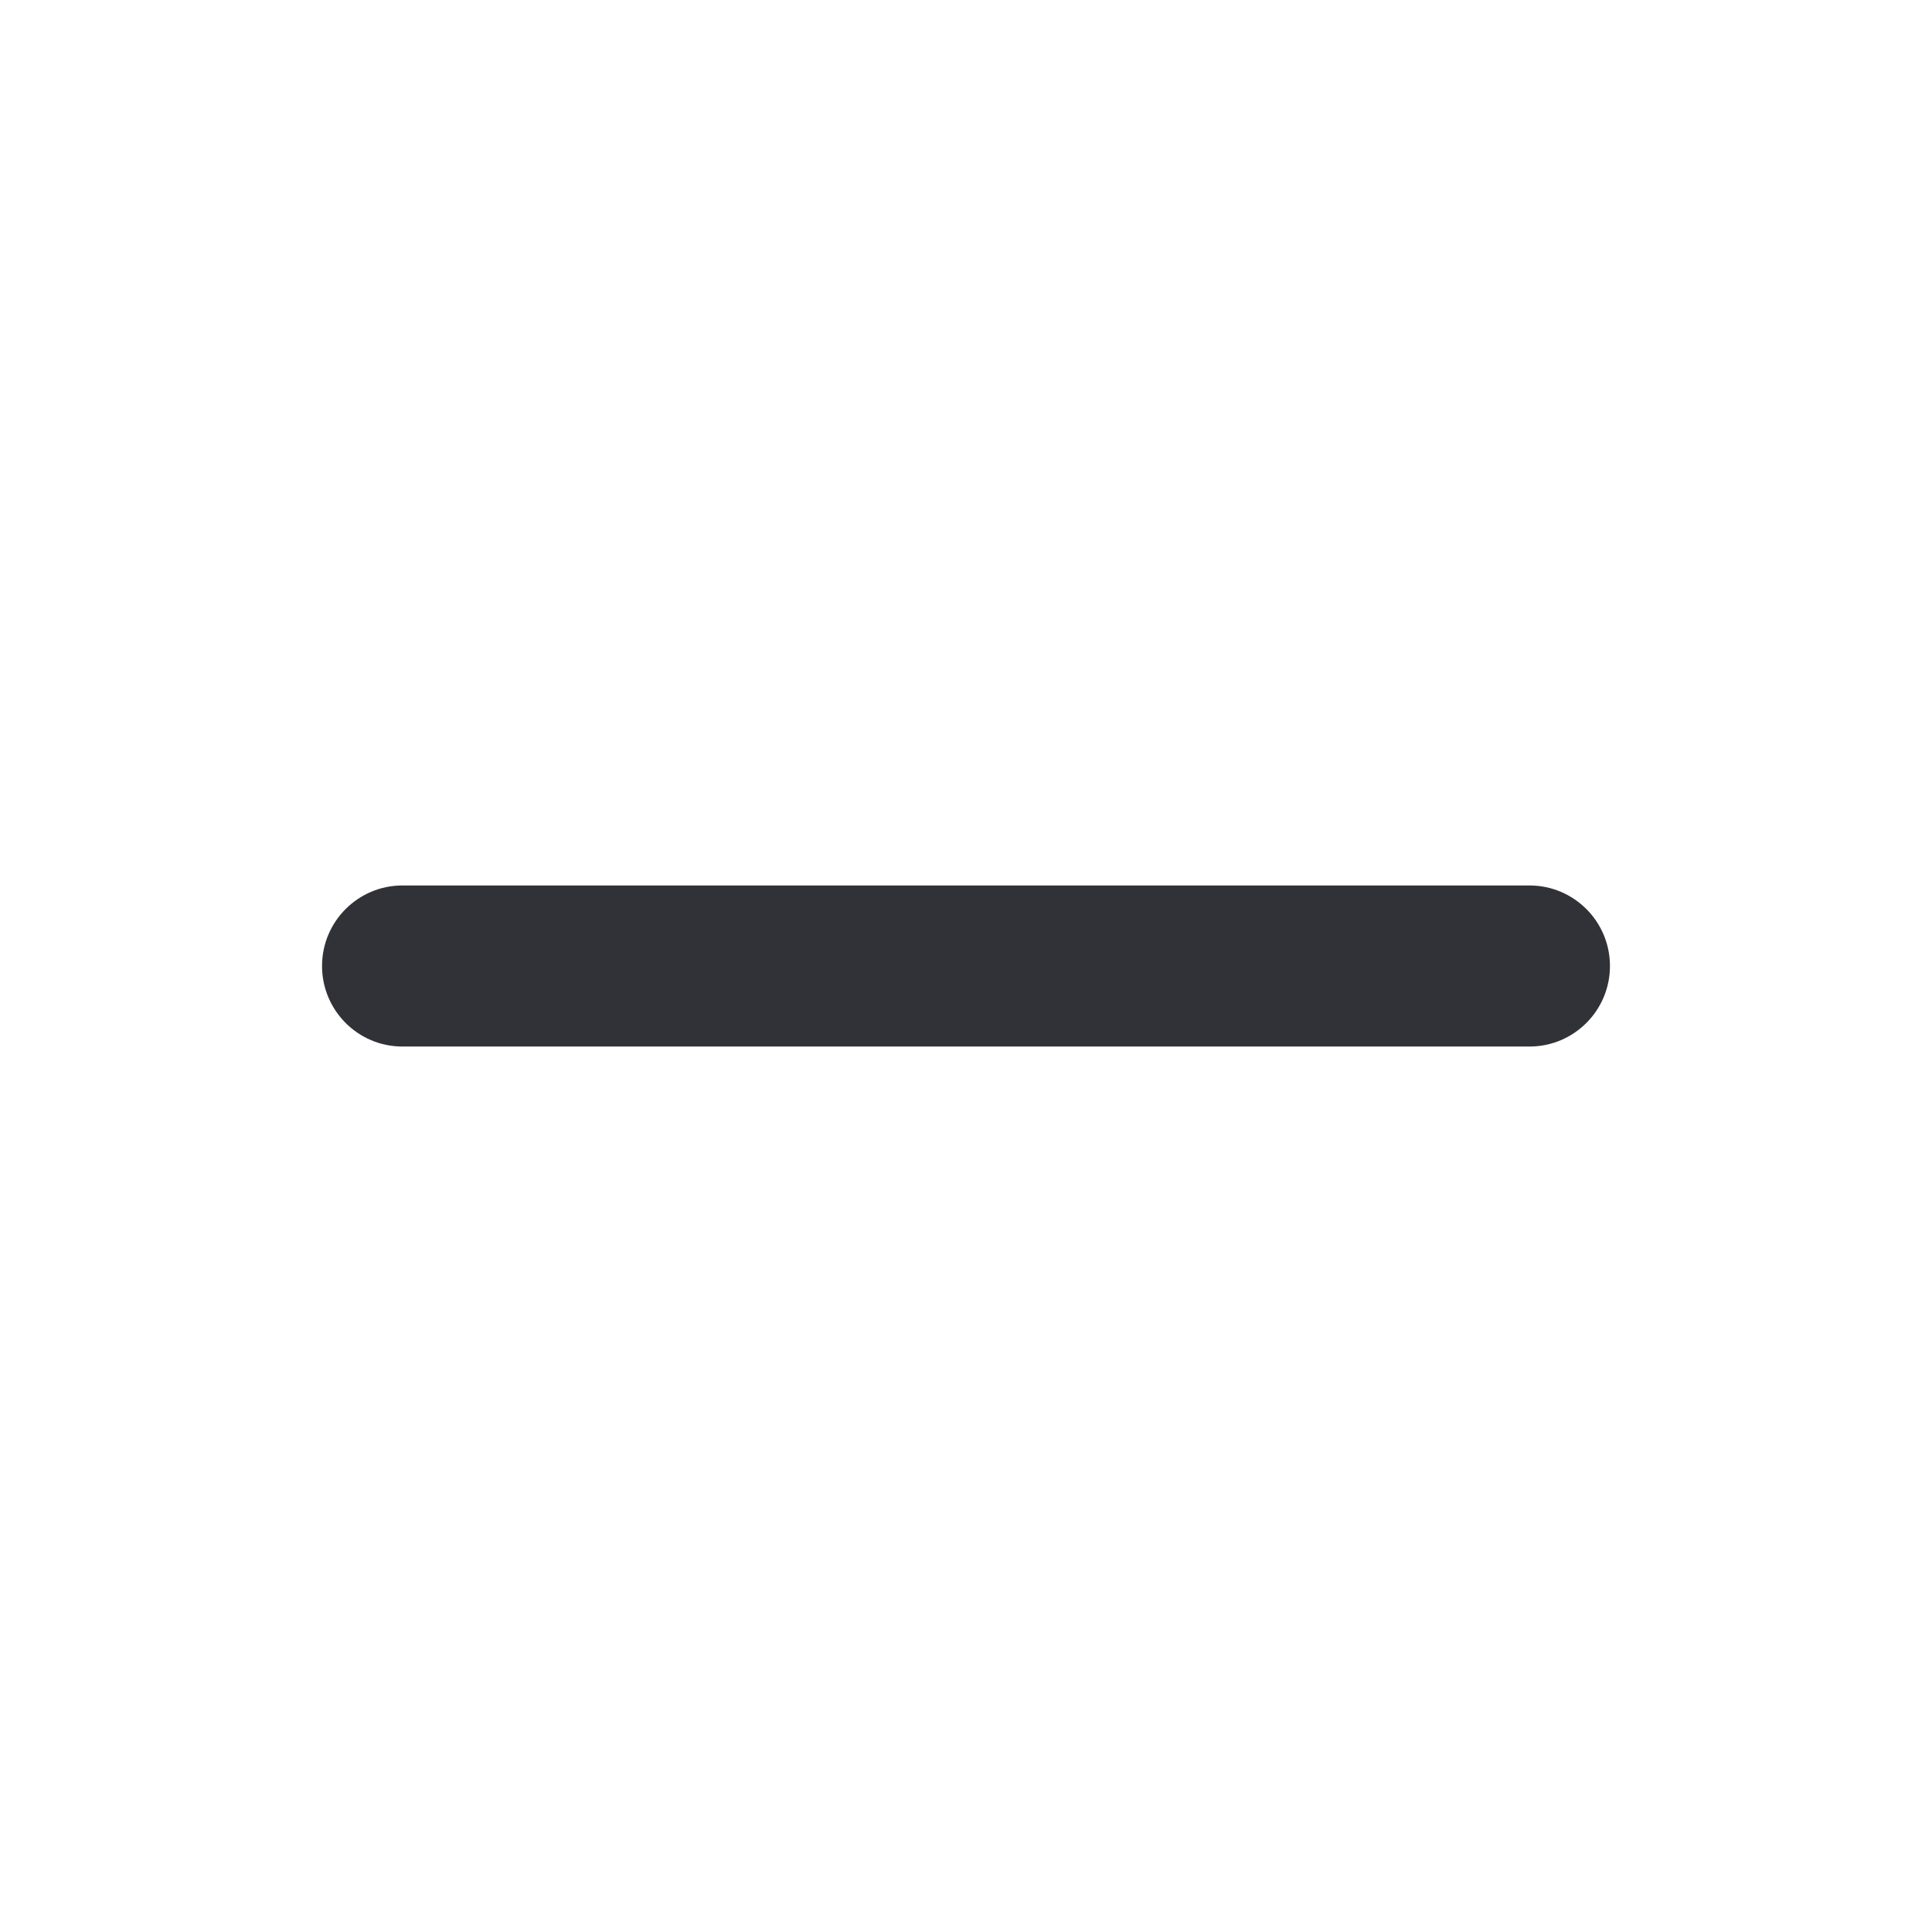
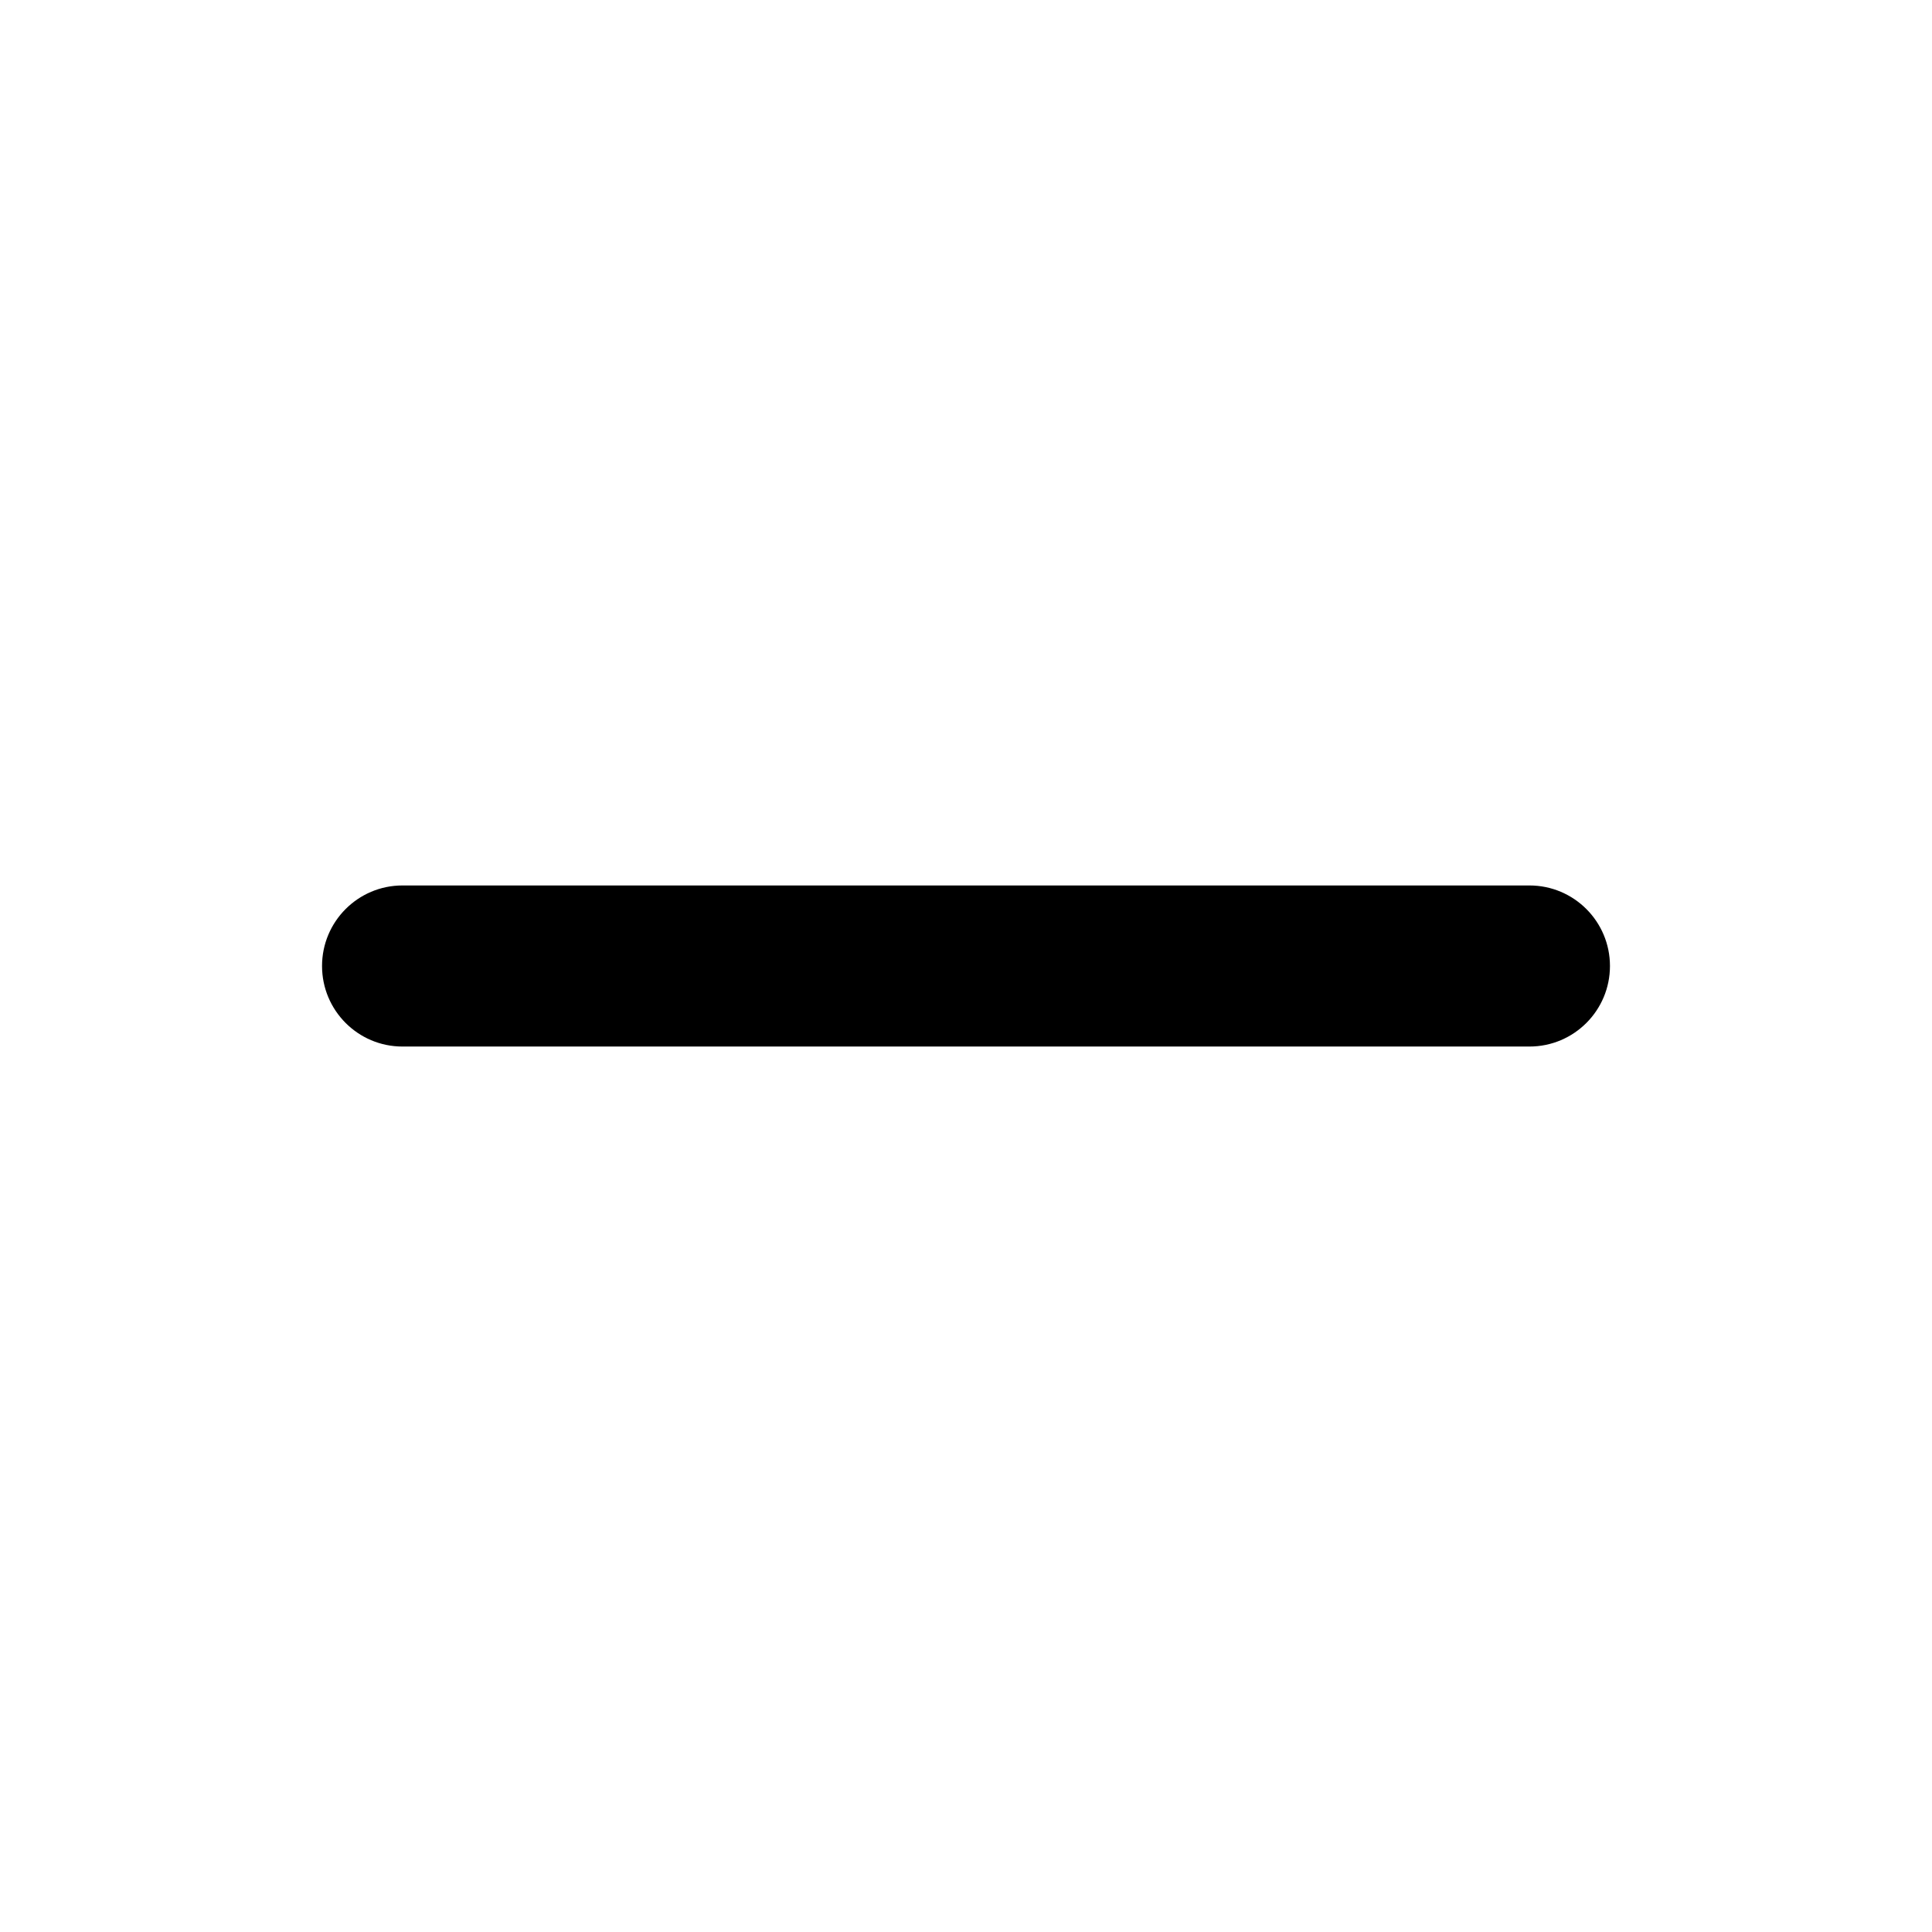
<svg xmlns="http://www.w3.org/2000/svg" width="16" height="16" viewBox="0 0 16 16" fill="none">
-   <path fill-rule="evenodd" clip-rule="evenodd" d="M2.667 8C2.667 7.632 2.965 7.333 3.333 7.333H12.666C13.035 7.333 13.333 7.632 13.333 8C13.333 8.368 13.035 8.667 12.666 8.667H3.333C2.965 8.667 2.667 8.368 2.667 8Z" fill="#313237" />
+   <path fill-rule="evenodd" clip-rule="evenodd" d="M2.667 8C2.667 7.632 2.965 7.333 3.333 7.333H12.666C13.035 7.333 13.333 7.632 13.333 8C13.333 8.368 13.035 8.667 12.666 8.667H3.333C2.965 8.667 2.667 8.368 2.667 8Z" fill="currentColor" />
</svg>
